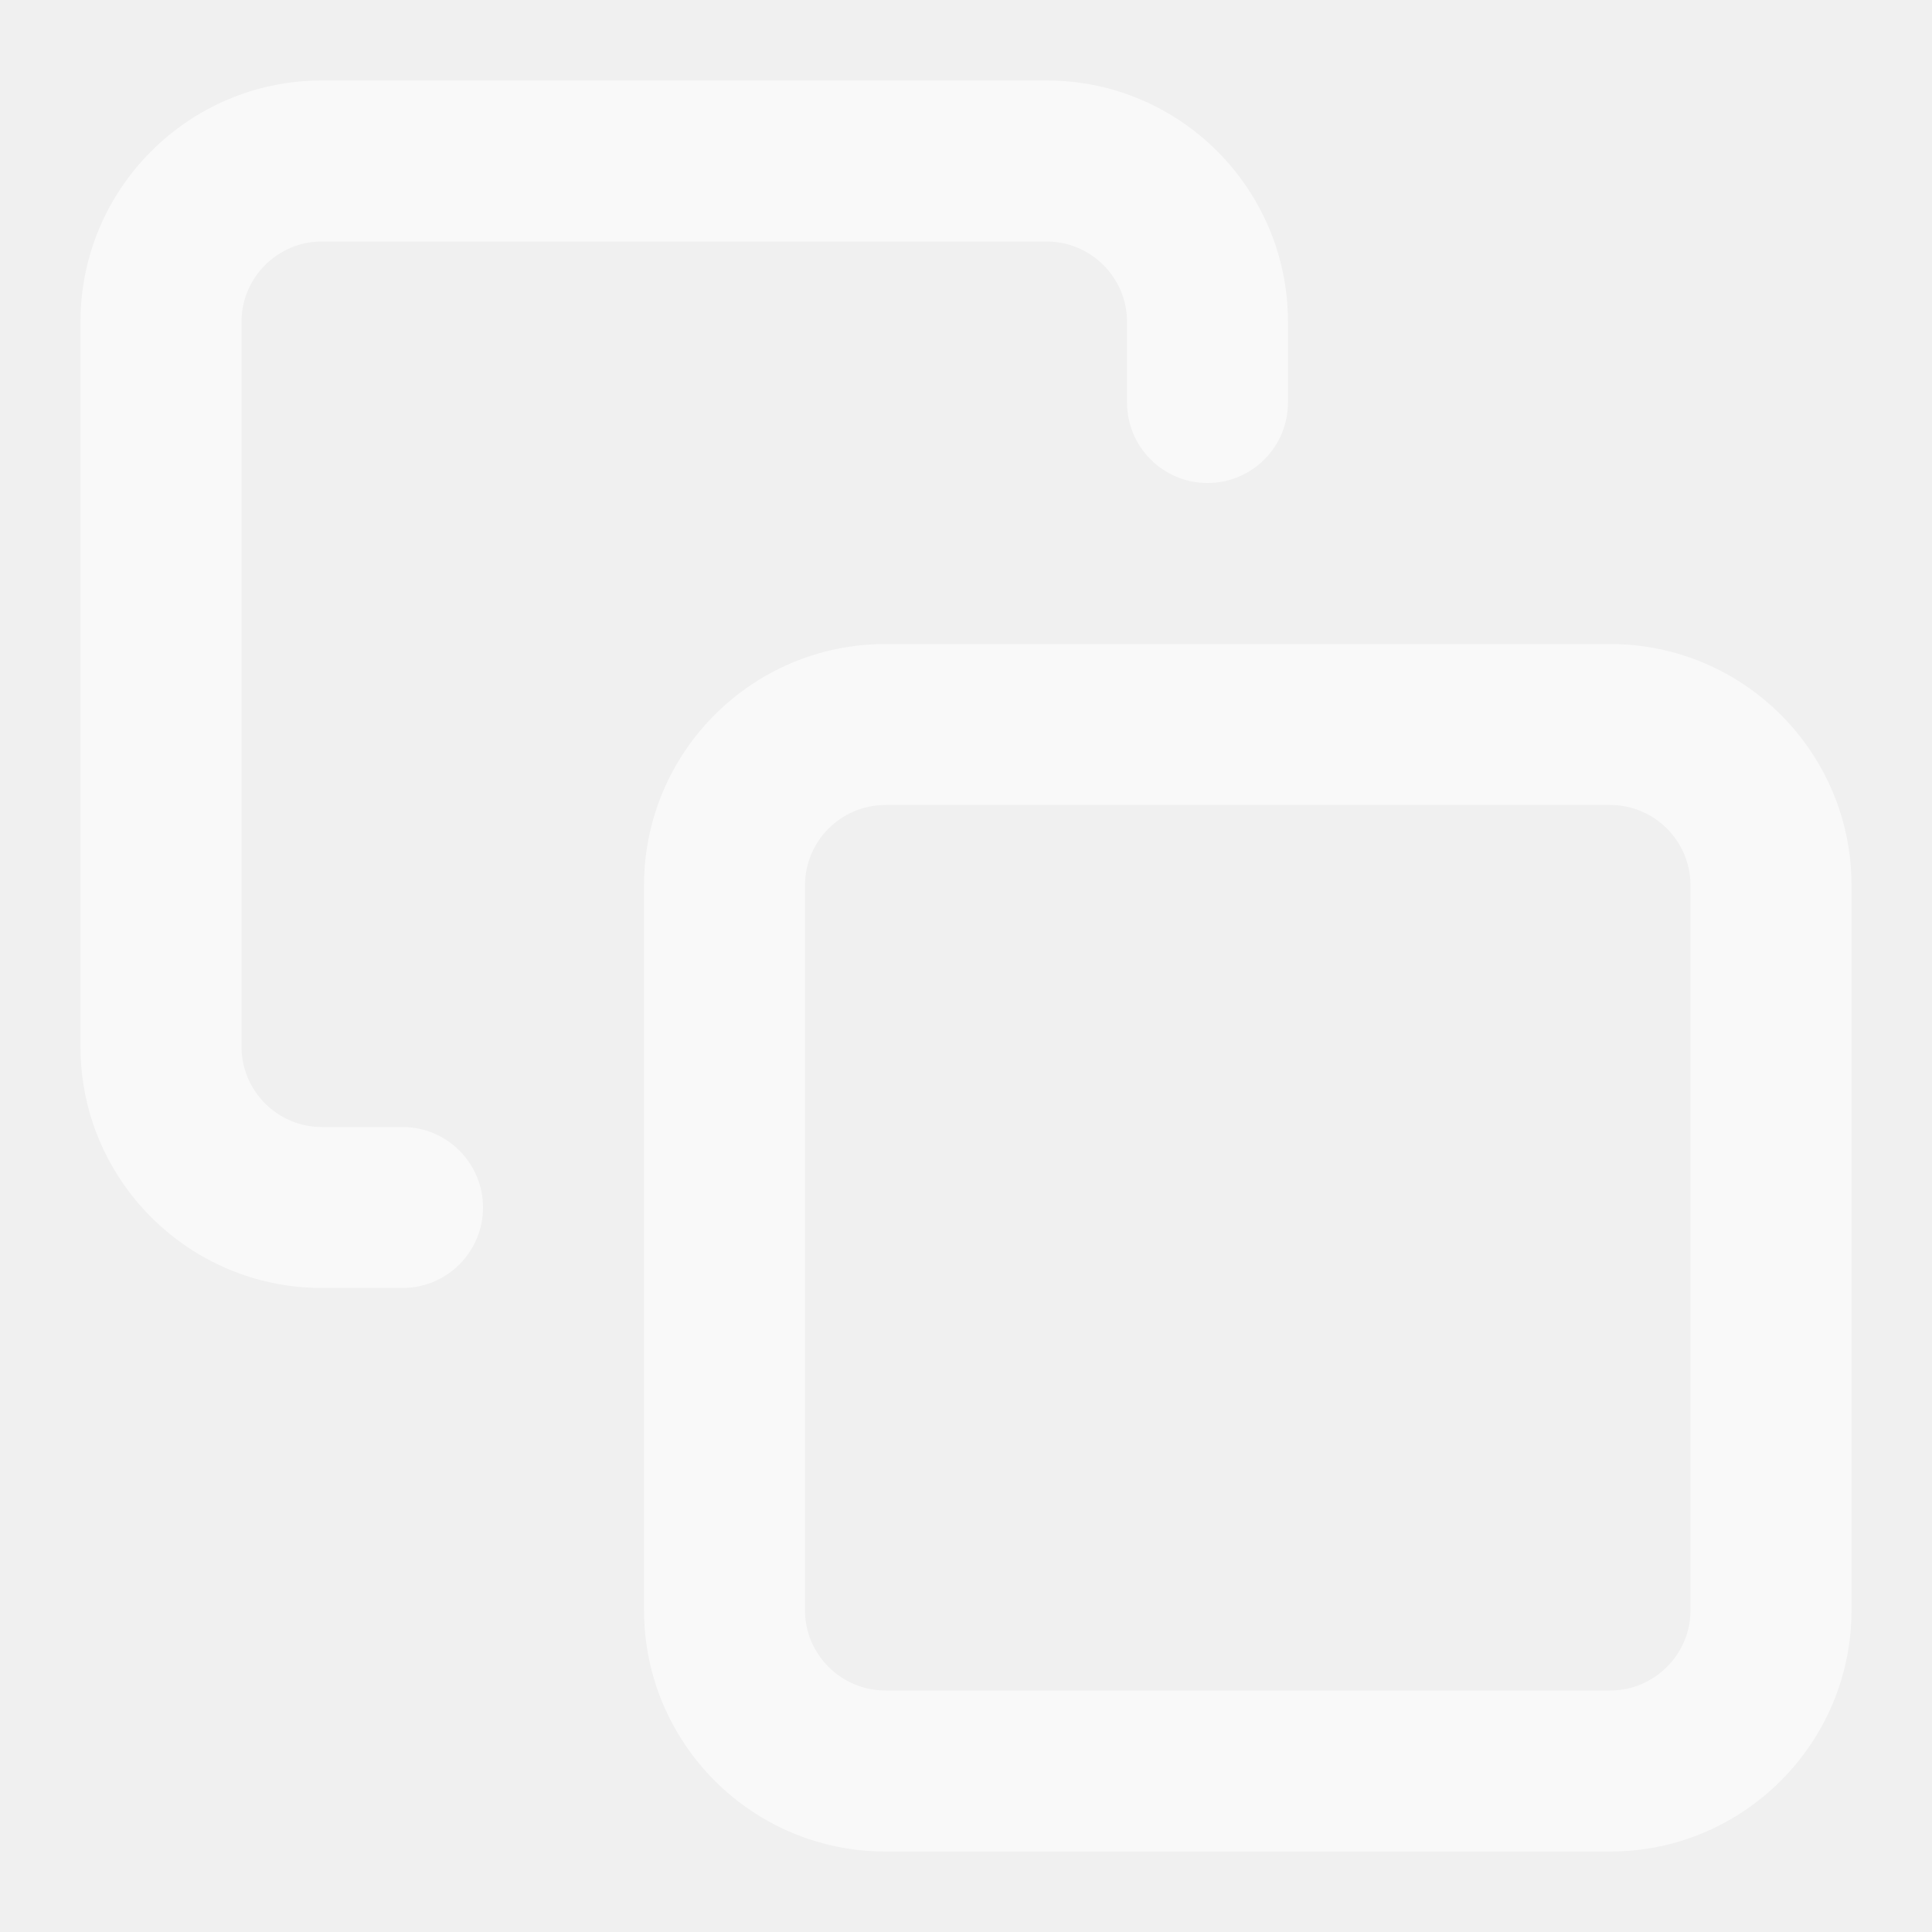
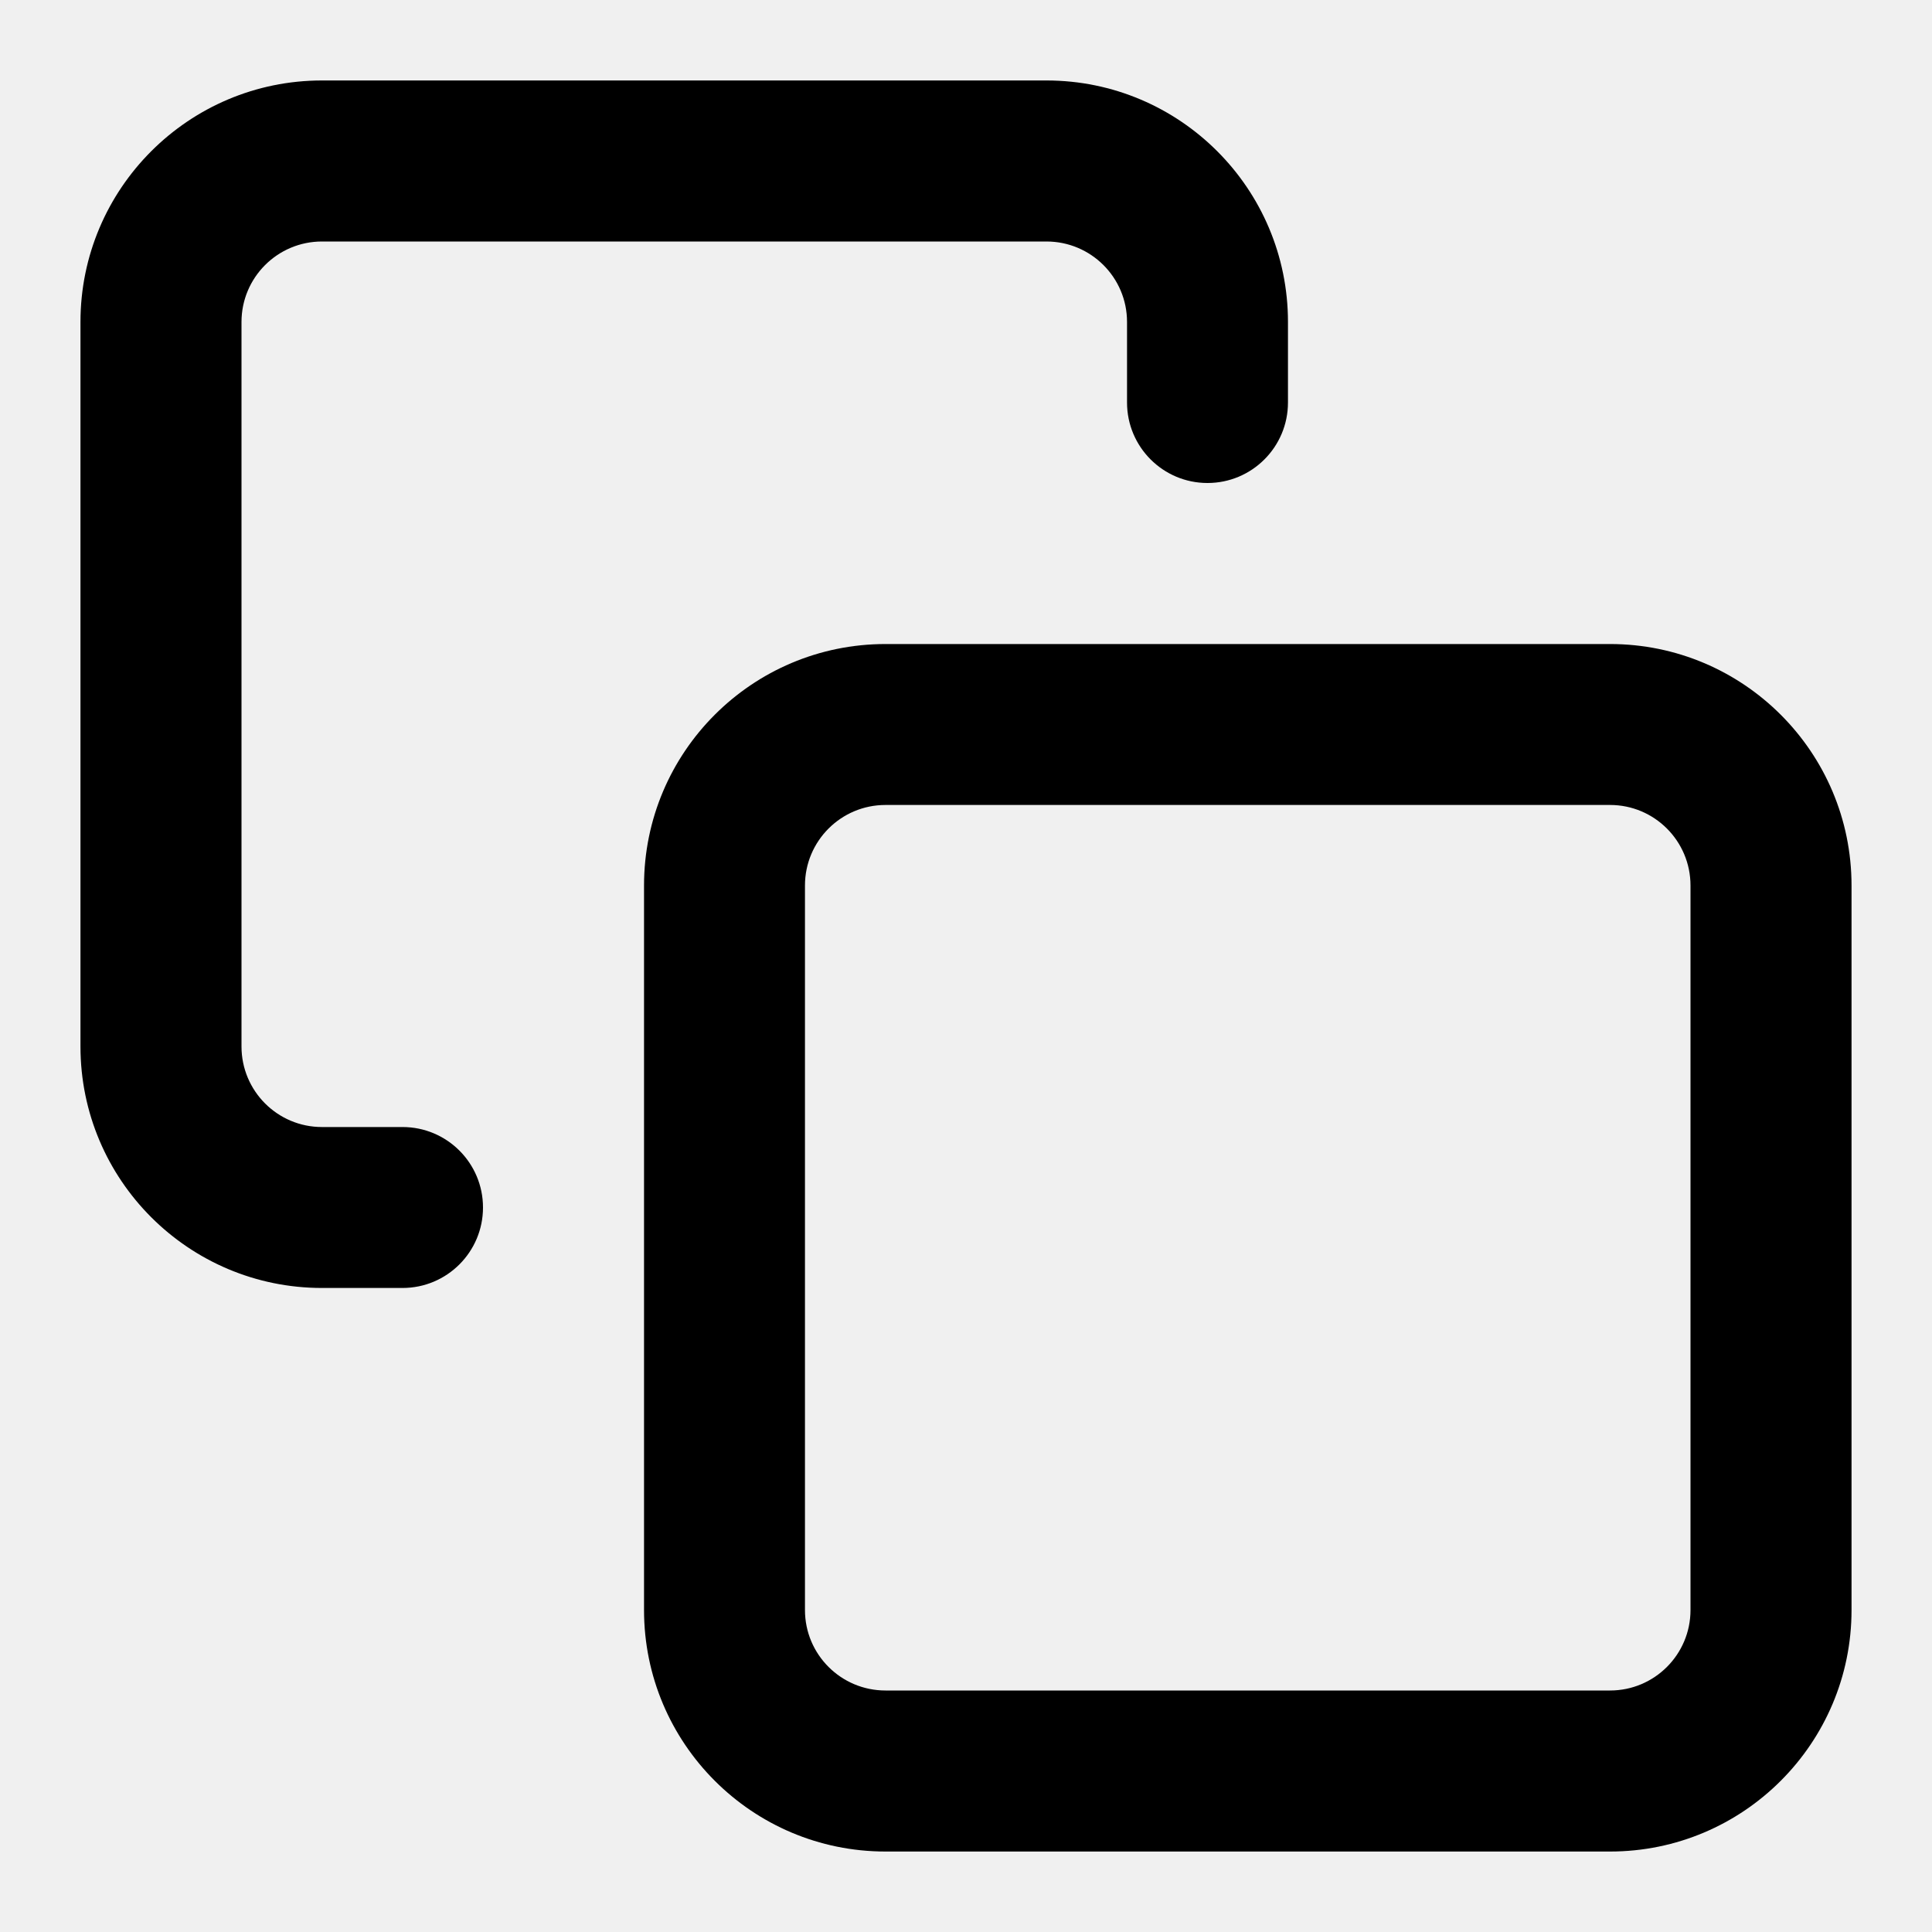
<svg xmlns="http://www.w3.org/2000/svg" width="20px" height="20px" viewBox="0 0 20 20" version="1.1">
-   <g id="UI" stroke="none" stroke-width="1" fill="none" fill-rule="evenodd" opacity="0.604">
+   <g id="UI" stroke="none" stroke-width="1" fill-rule="evenodd">
    <g id="191219-WebUI-Skeleton-SSS" transform="translate(-645, -210)">
      <g id="eth-balance" transform="translate(101, 95)">
        <g id="hide-top-up-view" transform="translate(62, 5)">
          <g id="copy" transform="translate(482, 110)">
            <mask id="mask-copy" fill="white">
              <path d="M9.167,8.333 C8.706,8.333 8.333,8.706 8.333,9.167 L8.333,16.667 C8.333,17.127 8.706,17.5 9.167,17.5 L16.667,17.5 C17.127,17.5 17.5,17.127 17.5,16.667 L17.5,9.167 C17.5,8.706 17.127,8.333 16.667,8.333 L9.167,8.333 Z M16.667,6.667 C18.047,6.667 19.167,7.786 19.167,9.167 L19.167,16.667 C19.167,18.047 18.047,19.167 16.667,19.167 L9.167,19.167 C7.786,19.167 6.667,18.047 6.667,16.667 L6.667,9.167 C6.667,7.786 7.786,6.667 9.167,6.667 L16.667,6.667 Z M10.833,0.833 C12.214,0.833 13.333,1.953 13.333,3.333 L13.333,3.333 L13.333,4.167 C13.333,4.627 12.96,5 12.5,5 C12.04,5 11.667,4.627 11.667,4.167 L11.667,4.167 L11.667,3.333 C11.667,2.873 11.294,2.5 10.833,2.5 L10.833,2.5 L3.333,2.5 C2.873,2.5 2.5,2.873 2.5,3.333 L2.5,3.333 L2.5,10.833 C2.5,11.294 2.873,11.667 3.333,11.667 L3.333,11.667 L4.167,11.667 C4.627,11.667 5,12.04 5,12.5 C5,12.96 4.627,13.333 4.167,13.333 L4.167,13.333 L3.333,13.333 C1.953,13.333 0.833,12.214 0.833,10.833 L0.833,10.833 L0.833,3.333 C0.833,1.953 1.953,0.833 3.333,0.833 L3.333,0.833 Z" />
            </mask>
-             <g id="COLOR/-white" mask="url(#mask-copy)" fill="#FFFFFF" fill-rule="evenodd">
+             <g id="COLOR/-white" mask="url(#mask-copy)" fill-rule="evenodd">
              <rect id="Rectangle" x="0" y="0" width="20" height="20" />
            </g>
          </g>
        </g>
      </g>
    </g>
  </g>
</svg>
